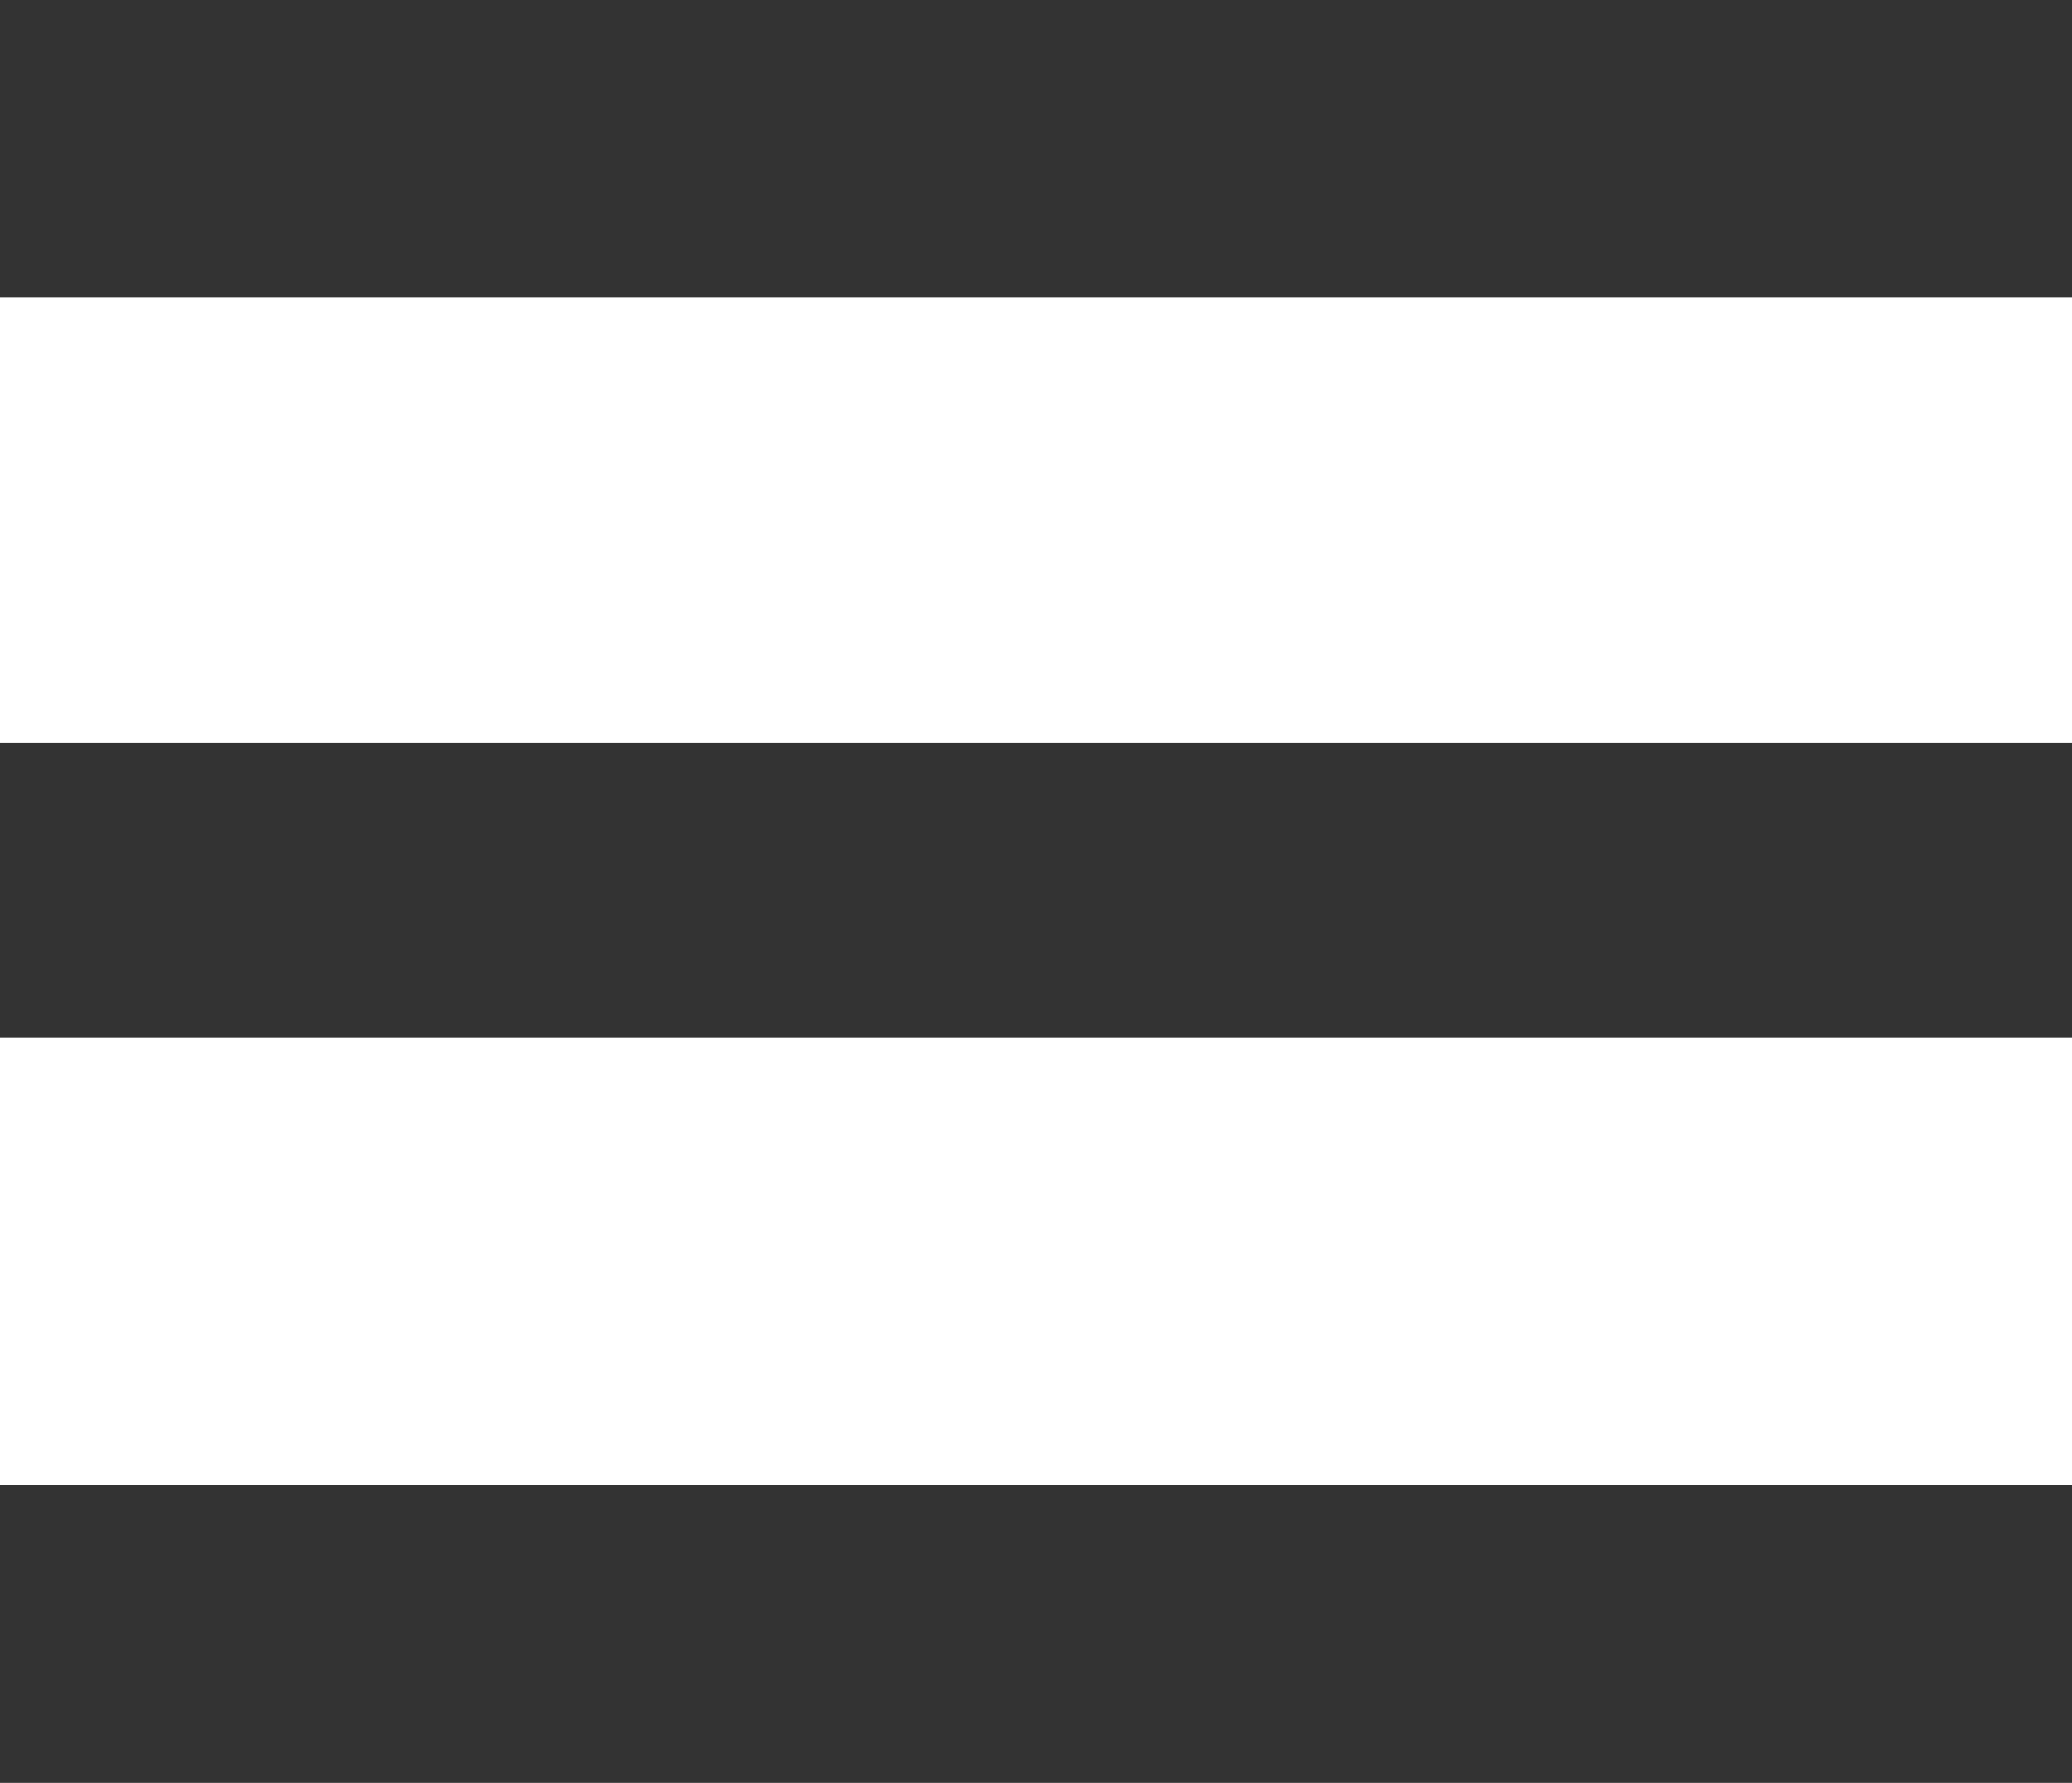
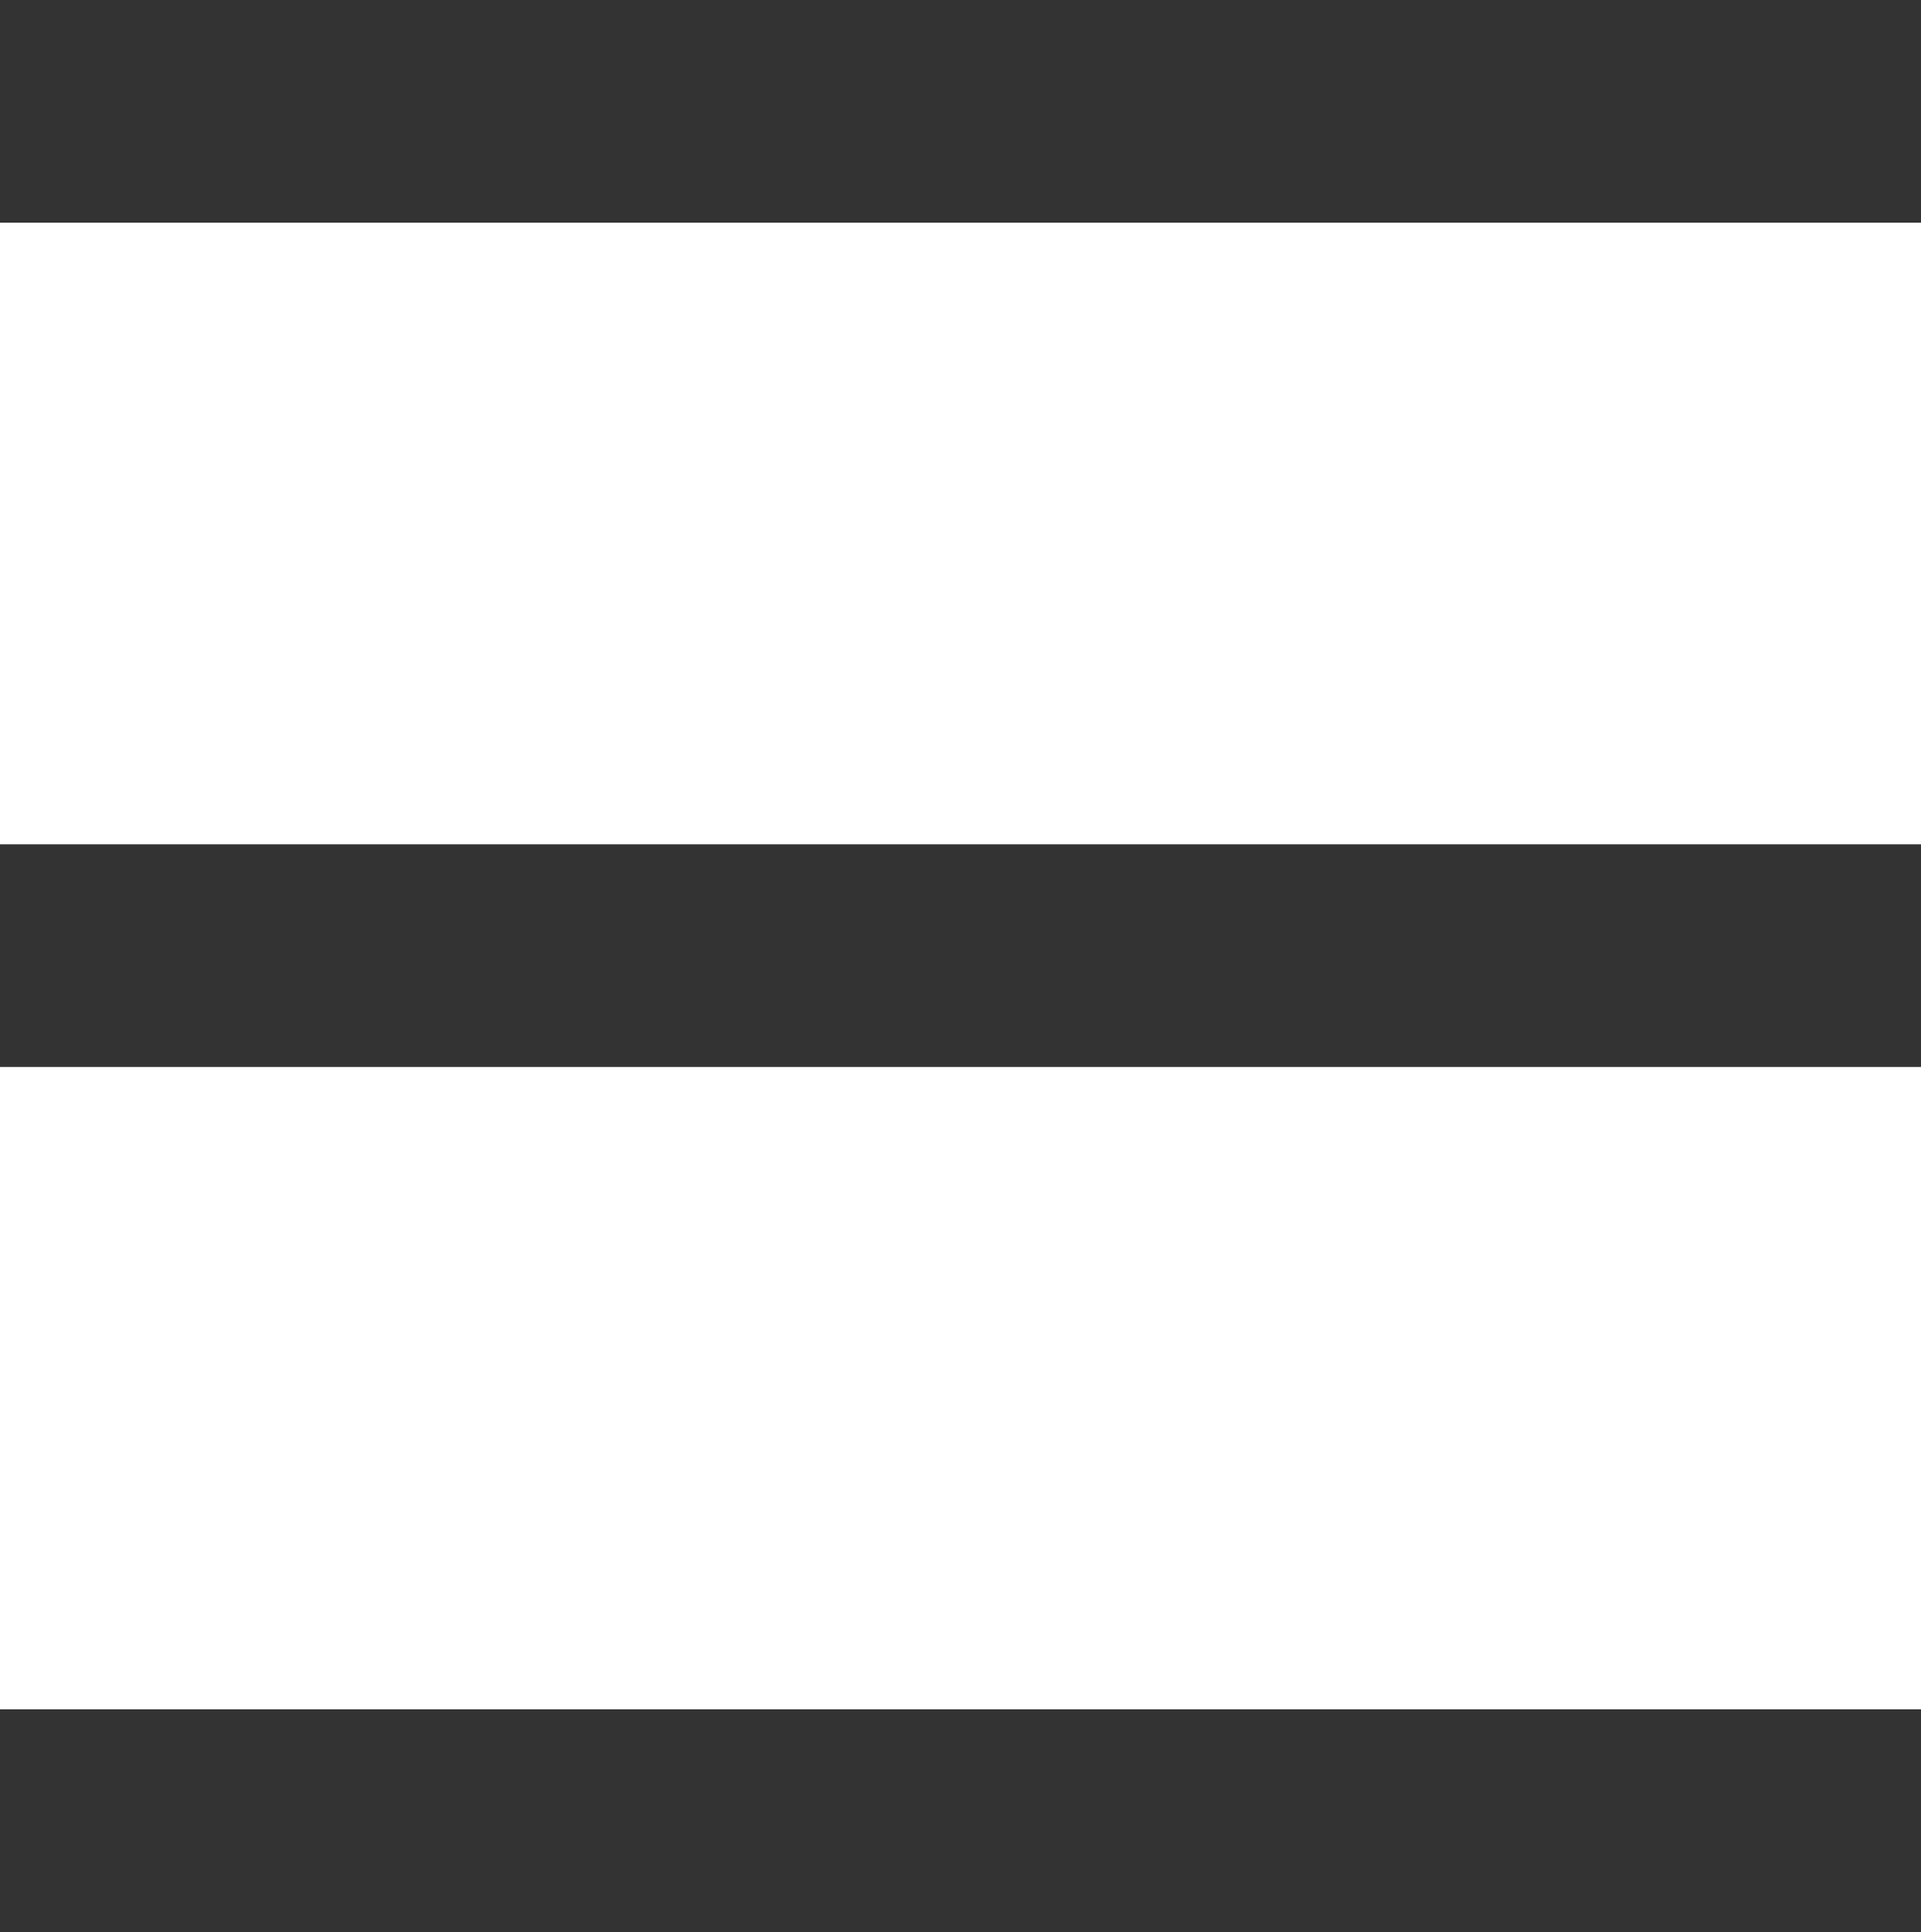
- <svg xmlns="http://www.w3.org/2000/svg" viewBox="0 0 37.95 32.65">
+ <svg xmlns="http://www.w3.org/2000/svg" viewBox="0 0 37.95 38.17">
  <defs>
    <style>.cls-1{fill:#333;}</style>
  </defs>
  <g id="Layer_2" data-name="Layer 2">
    <g id="Home_Mobile" data-name="Home Mobile">
-       <path class="cls-1" d="M0,32.65H38V27.2H0ZM0,19H38V13.6H0ZM0,0V5.44H38V0Z" />
+       <path class="cls-1" d="M0,38.17H38v-4.4H0ZM0,21.08H38v-4.4H0ZM0,0V4.4H38V0Z" />
    </g>
  </g>
</svg>
